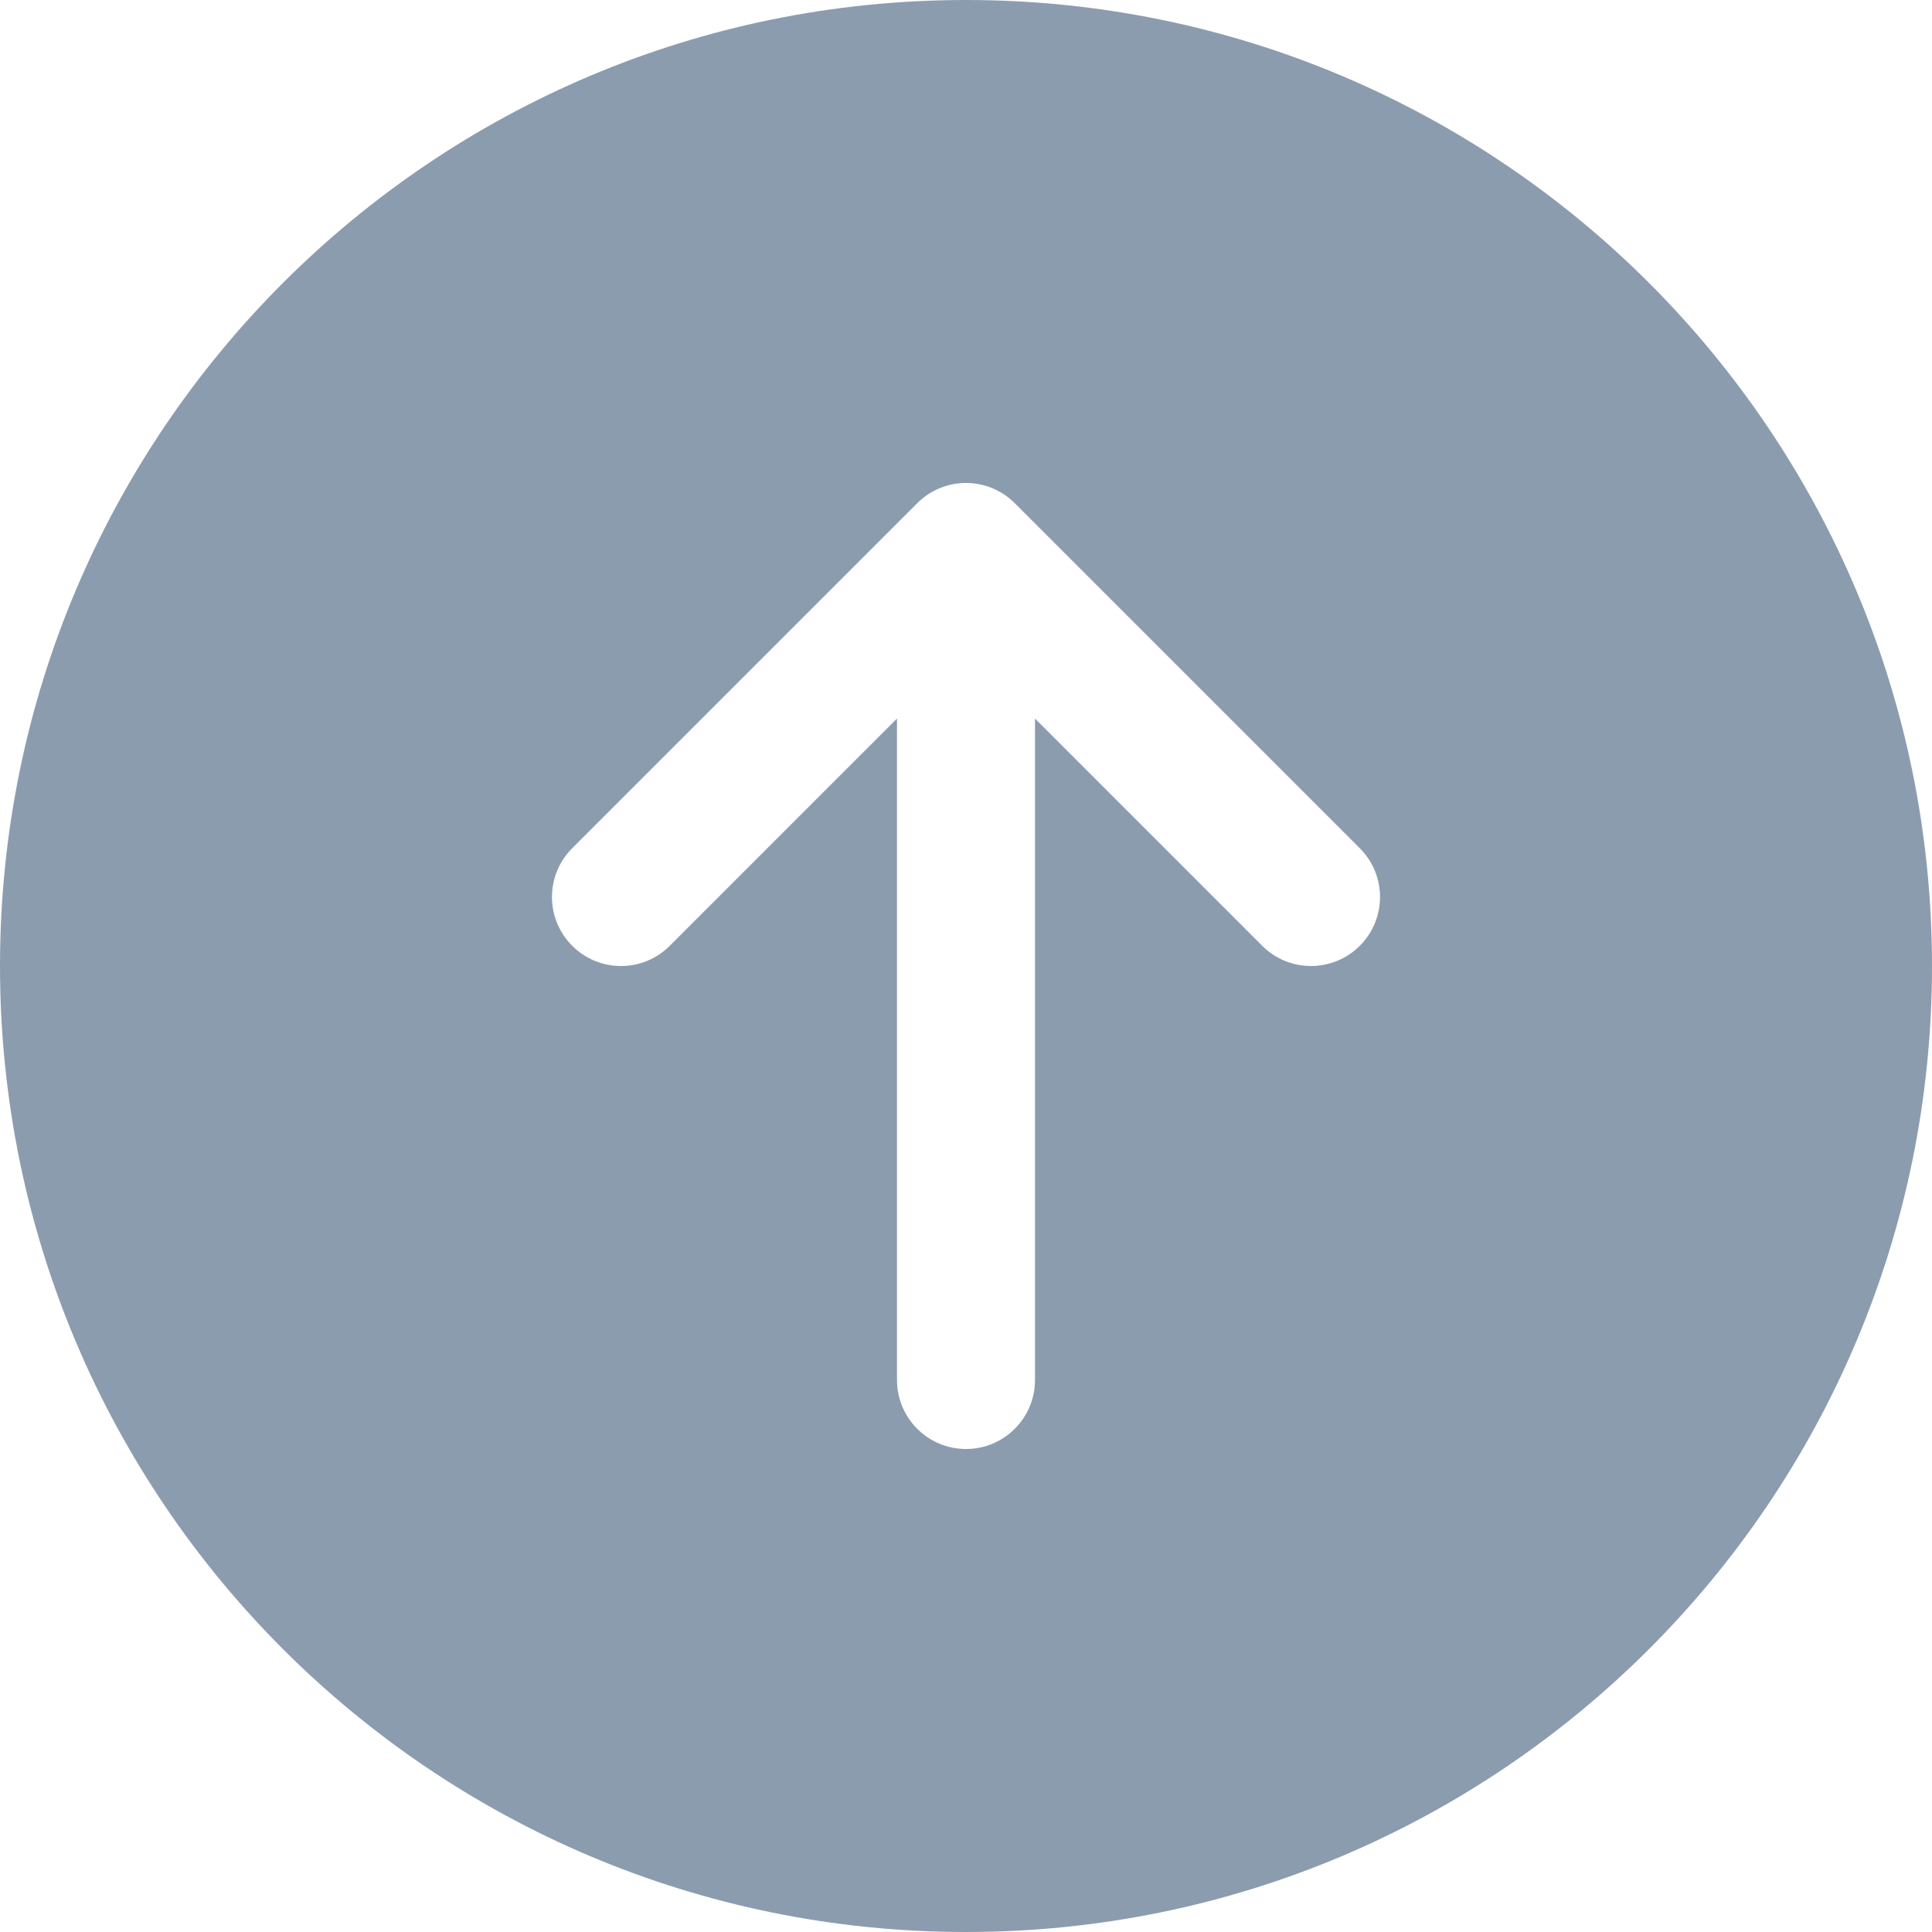
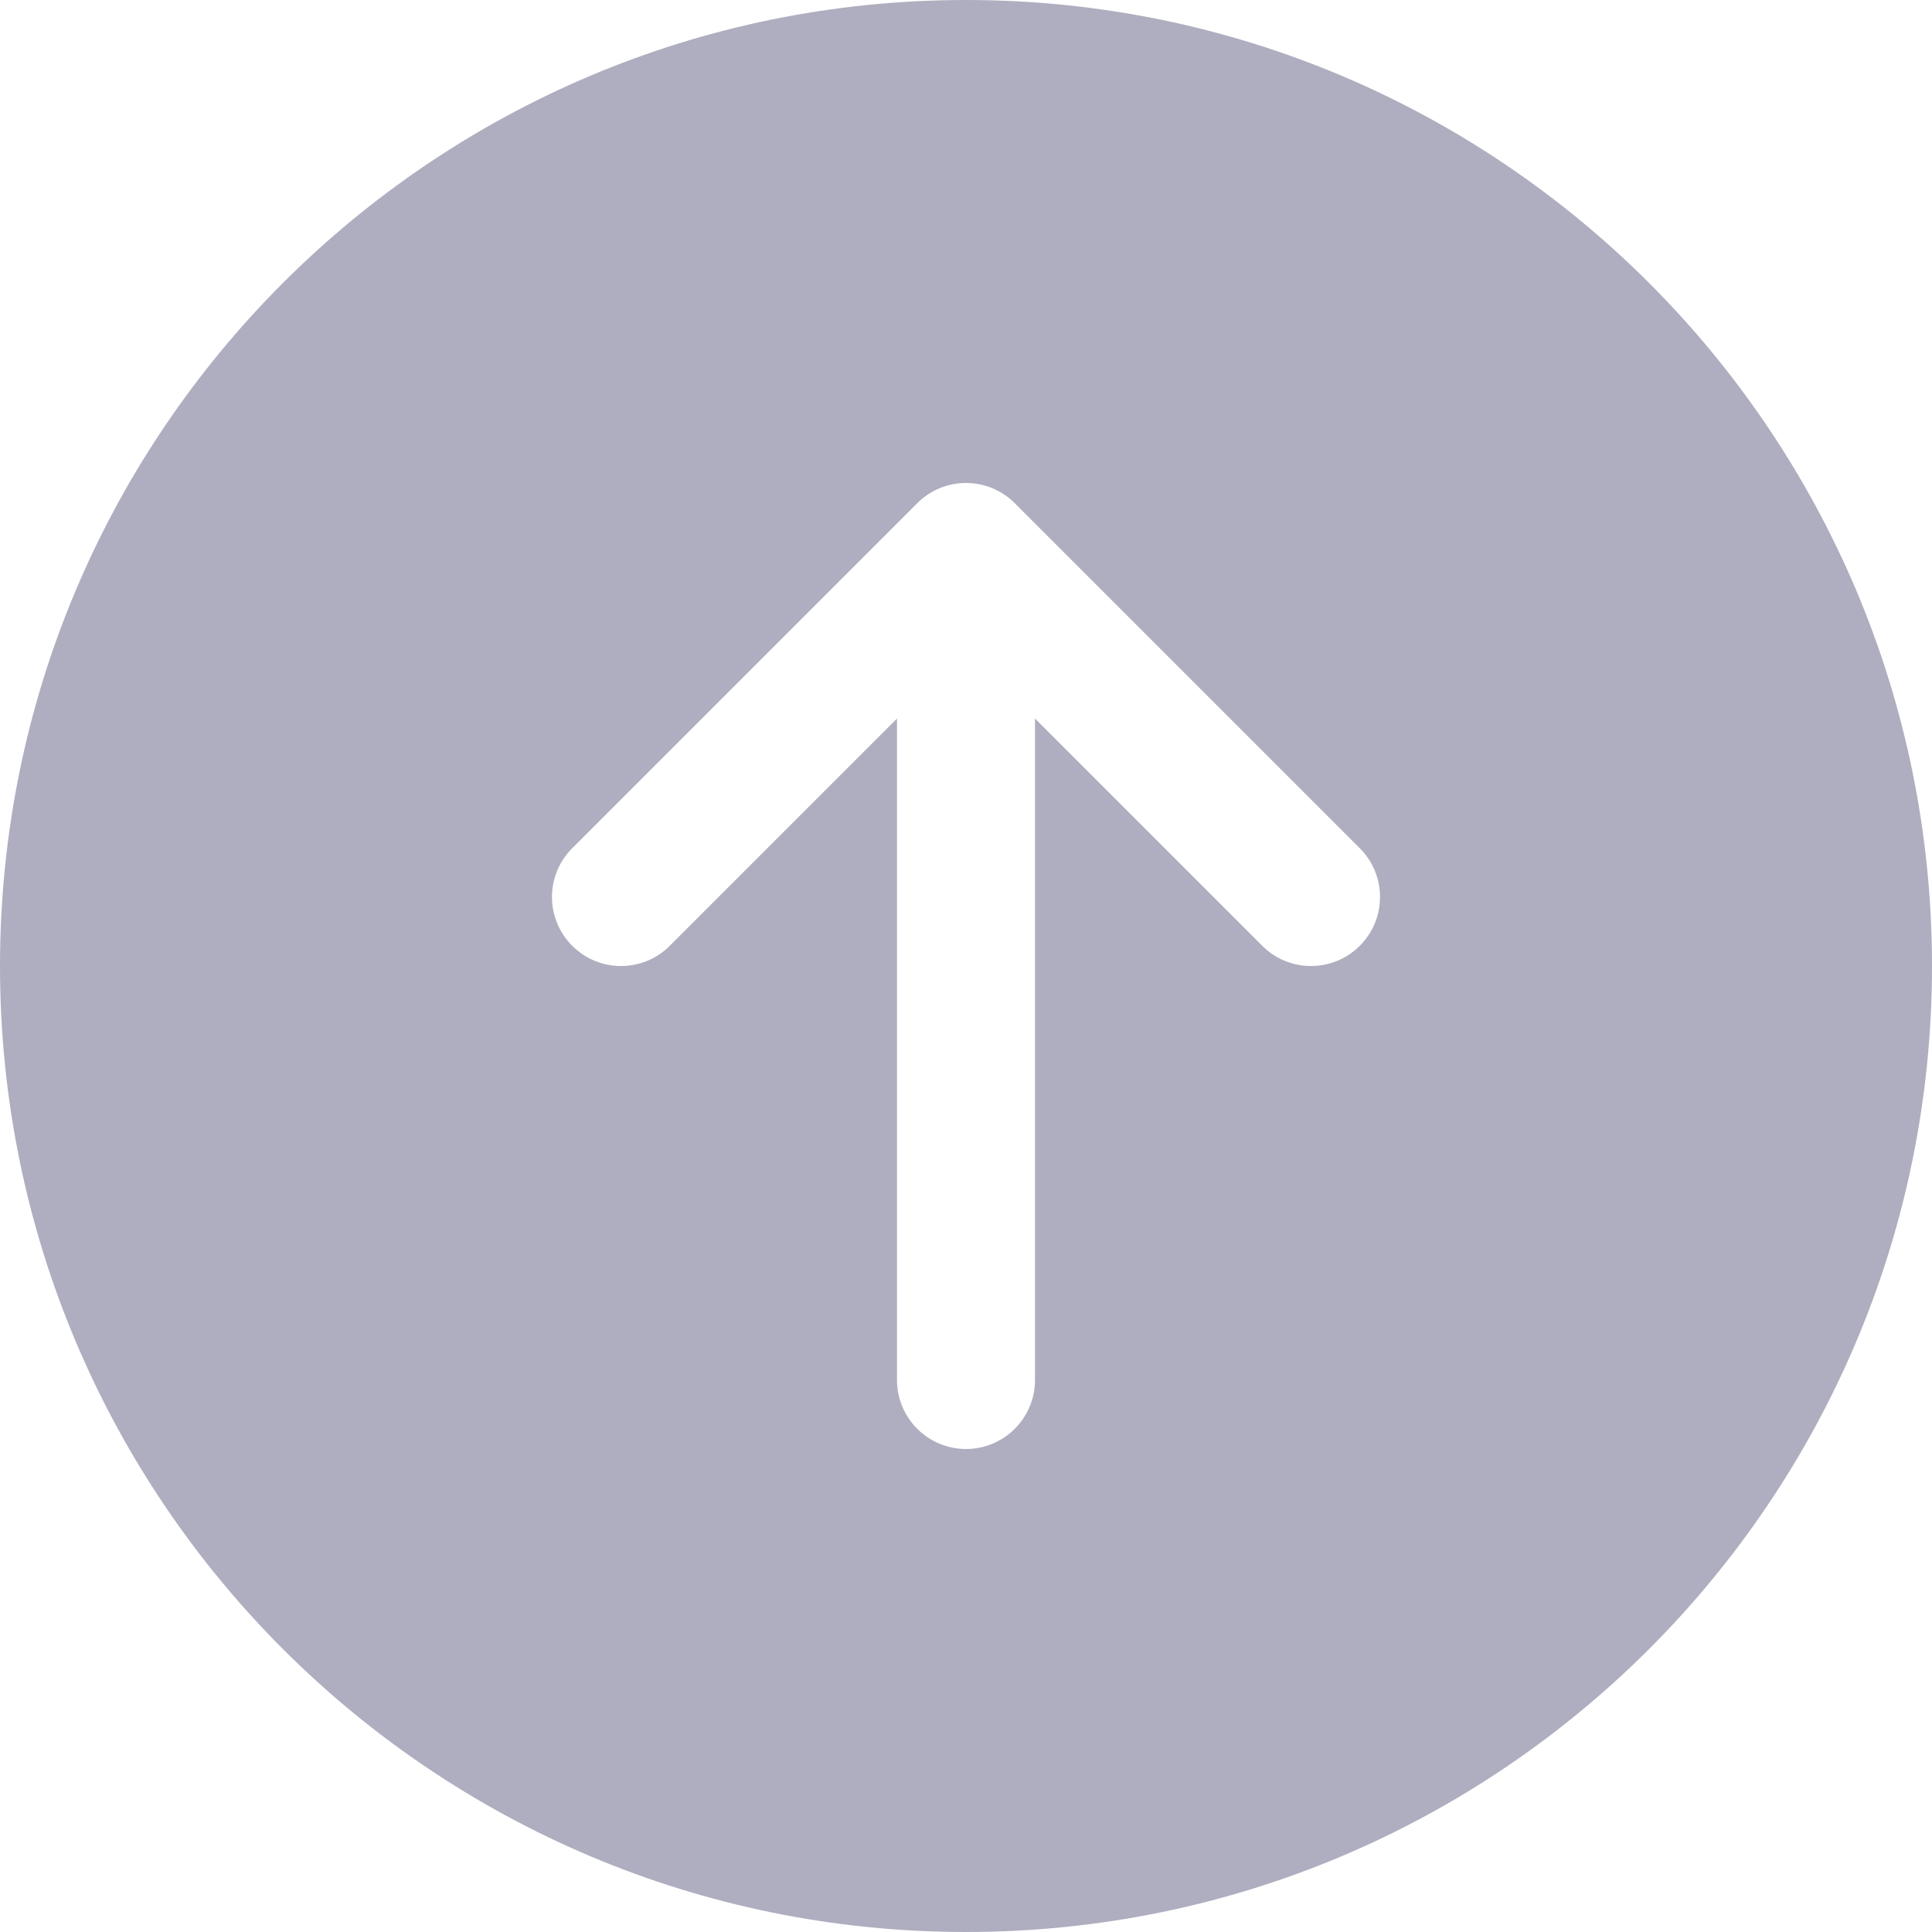
<svg xmlns="http://www.w3.org/2000/svg" width="28" height="28" viewBox="0 0 28 28" fill="none">
-   <path fill-rule="evenodd" clip-rule="evenodd" d="M14 28C21.732 28 28 21.732 28 14C28 6.268 21.732 0 14 0C6.268 0 0 6.268 0 14C0 21.732 6.268 28 14 28ZM19.707 12.293L14.707 7.293C14.317 6.902 13.683 6.902 13.293 7.293L8.293 12.293C7.902 12.683 7.902 13.317 8.293 13.707C8.683 14.098 9.317 14.098 9.707 13.707L13 10.414V20C13 20.552 13.448 21 14 21C14.552 21 15 20.552 15 20V10.414L18.293 13.707C18.683 14.098 19.317 14.098 19.707 13.707C20.098 13.317 20.098 12.683 19.707 12.293Z" fill="#8C9CAF" />
+   <path fill-rule="evenodd" clip-rule="evenodd" d="M14 28C21.732 28 28 21.732 28 14C28 6.268 21.732 0 14 0C6.268 0 0 6.268 0 14C0 21.732 6.268 28 14 28ZM19.707 12.293L14.707 7.293C14.317 6.902 13.683 6.902 13.293 7.293L8.293 12.293C7.902 12.683 7.902 13.317 8.293 13.707C8.683 14.098 9.317 14.098 9.707 13.707L13 10.414V20C13 20.552 13.448 21 14 21C14.552 21 15 20.552 15 20V10.414L18.293 13.707C18.683 14.098 19.317 14.098 19.707 13.707C20.098 13.317 20.098 12.683 19.707 12.293Z" fill="#AEAEC0" />
</svg>
